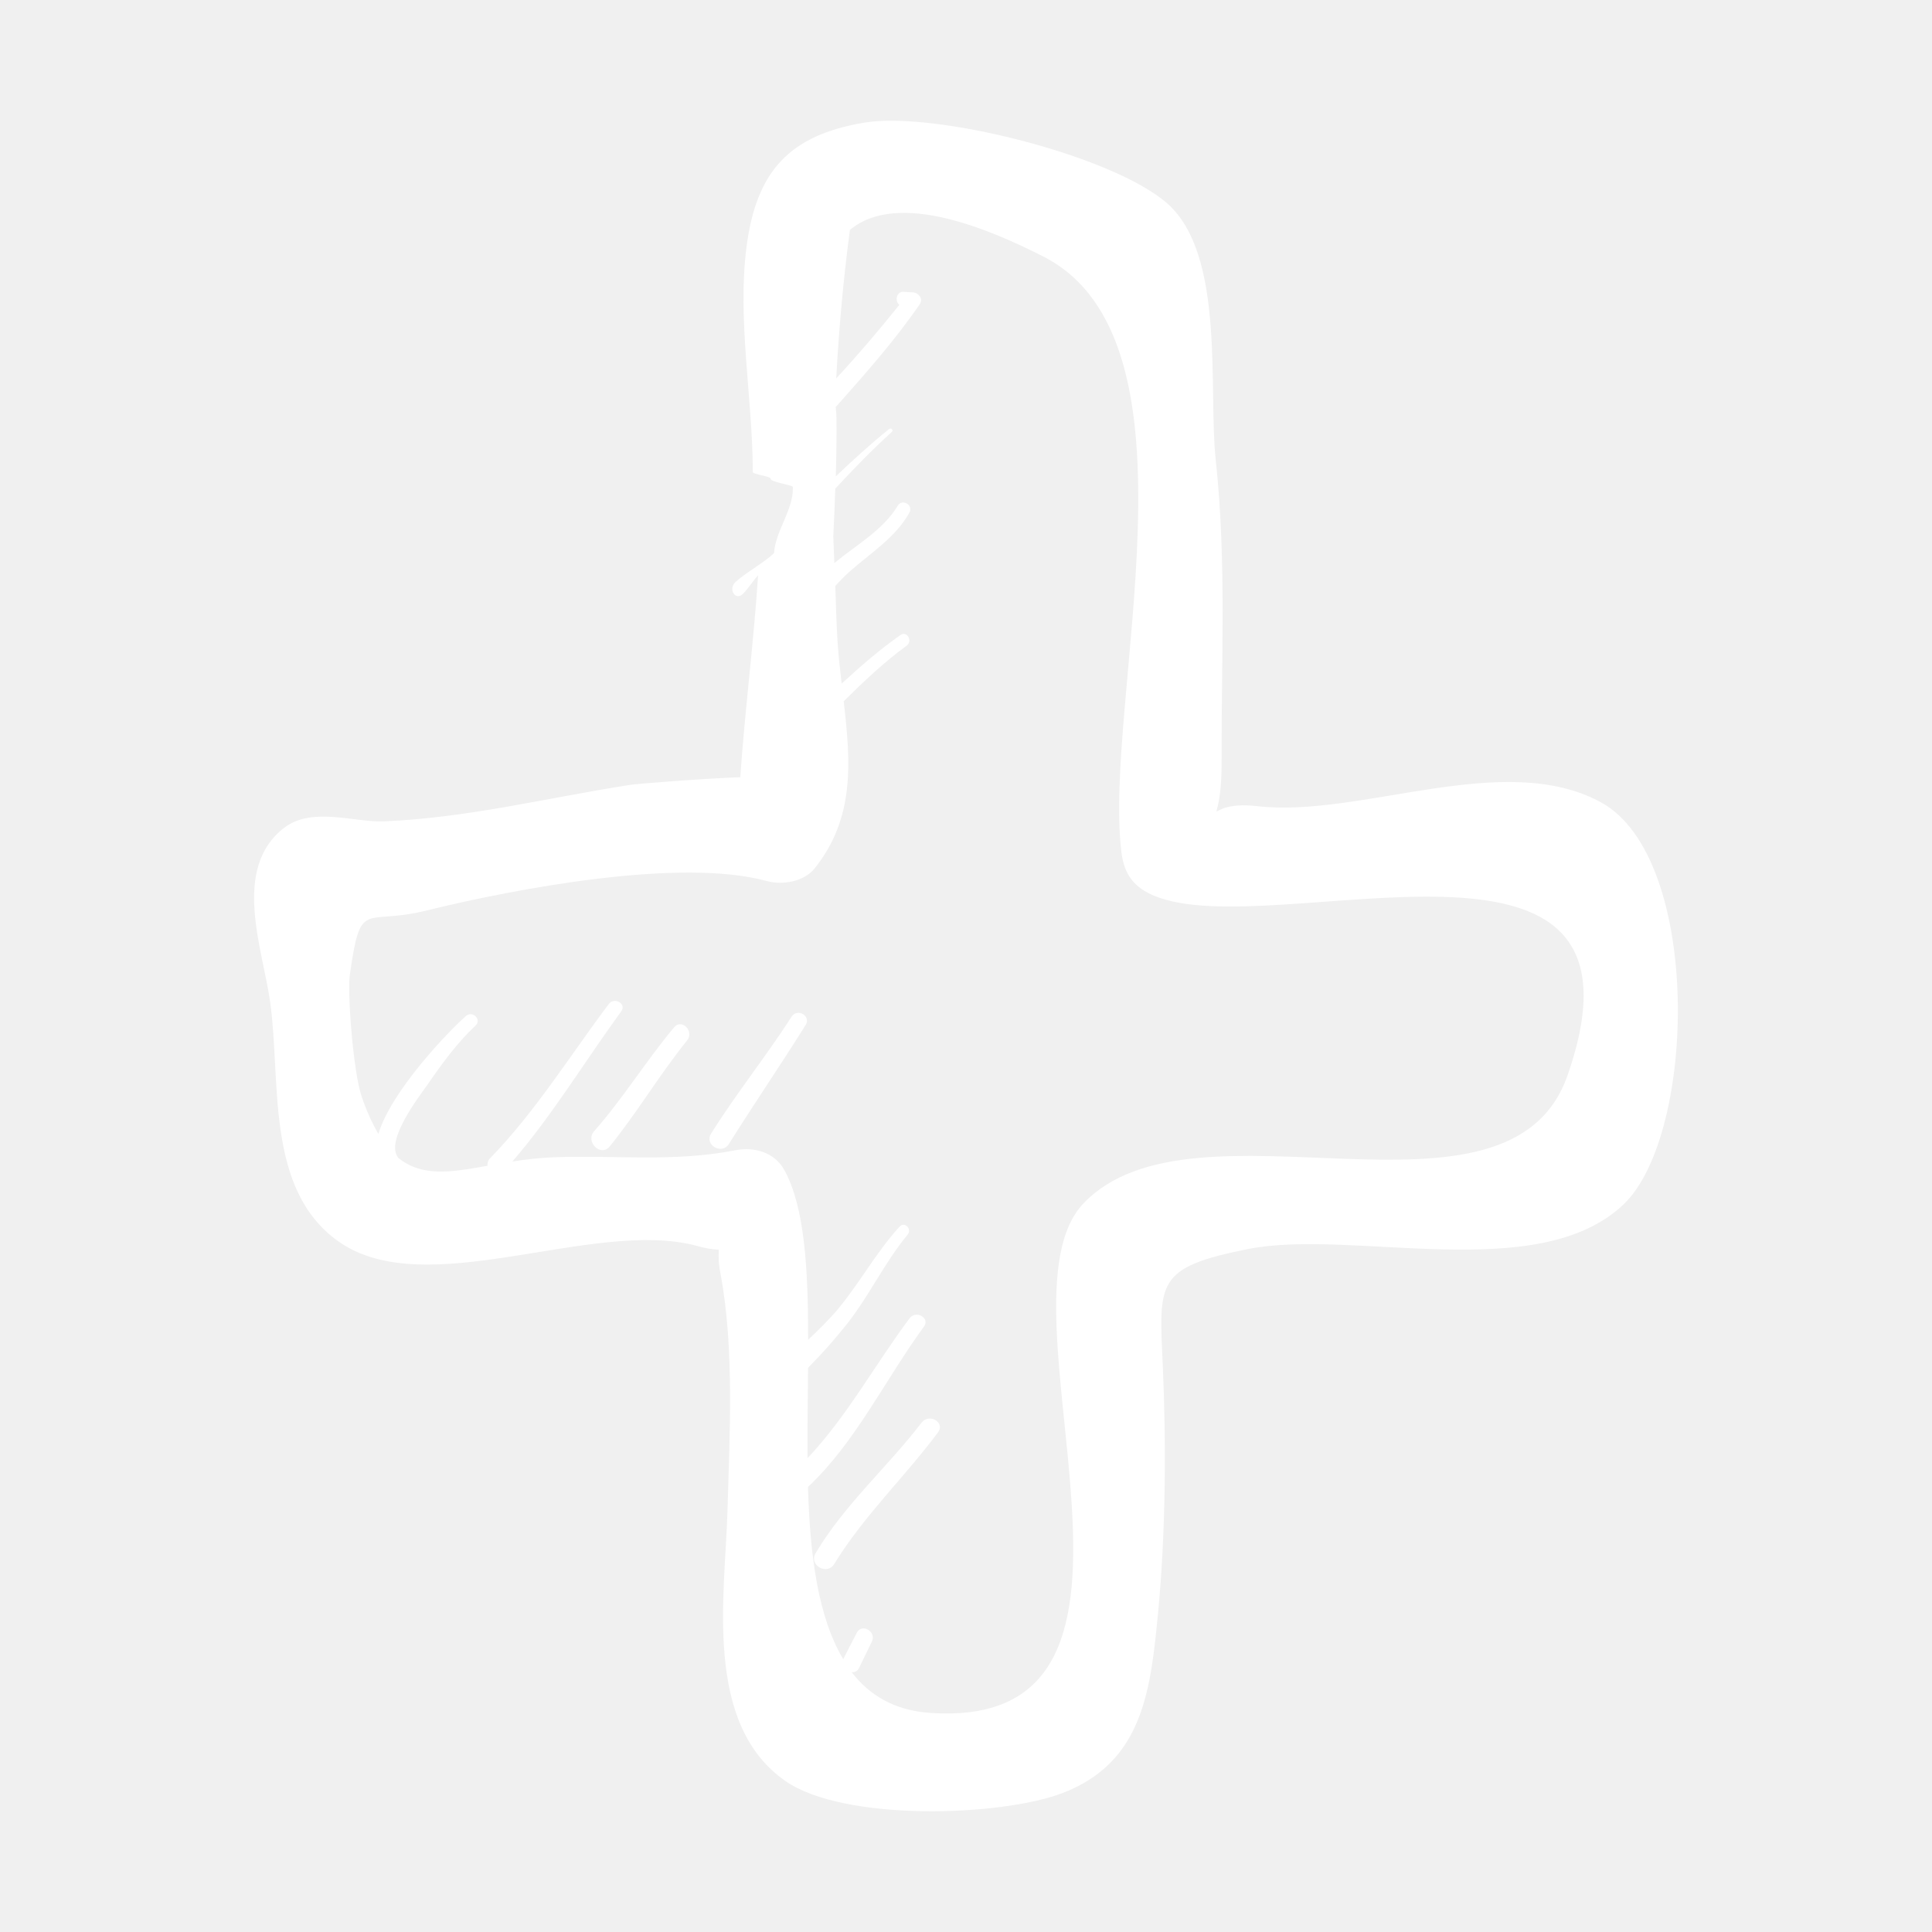
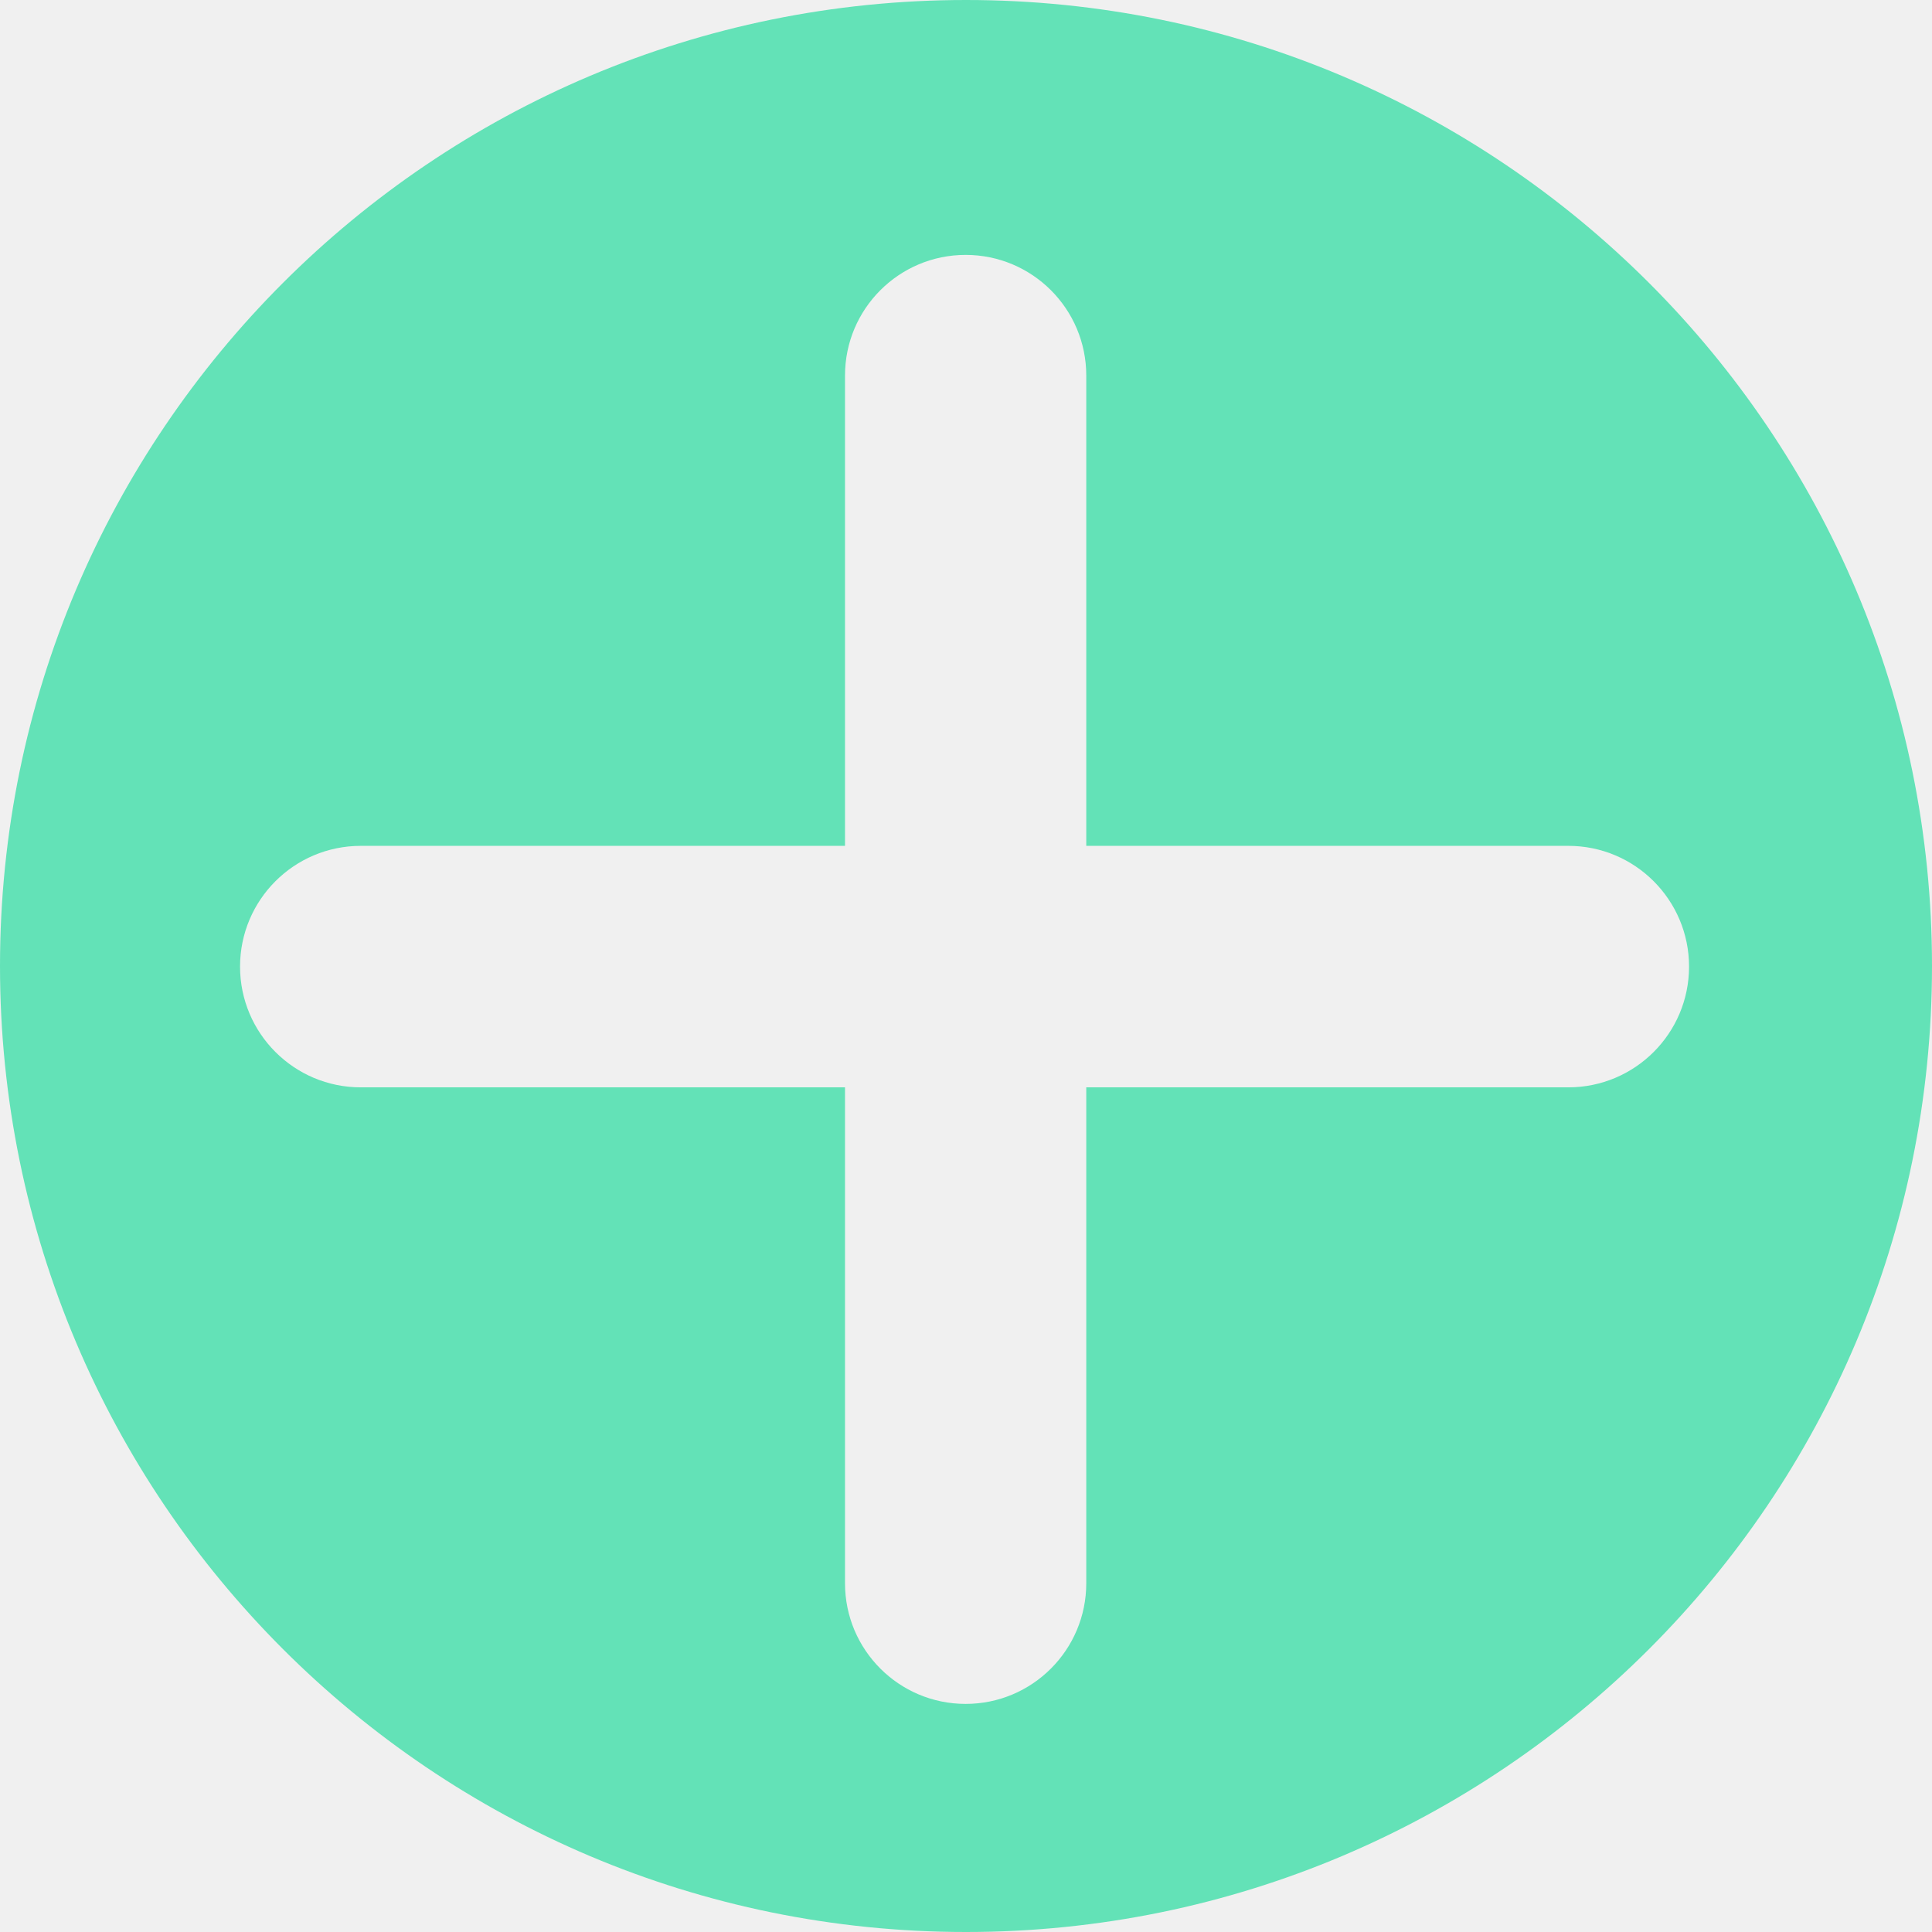
- <svg xmlns="http://www.w3.org/2000/svg" t="1685608134224" class="icon" viewBox="0 0 1024 1024" version="1.1" p-id="3472" width="200" height="200">
-   <path d="M848.58 425.27c-51.35-28.13-127.5 8.37-182.32 2-32.11-3.74-18.61 19.11-18.78-23.83-0.21-53.69 2.66-106.2-3.13-159.86-4-36.89 5.17-108-25.31-135.42C590.63 82.6 495.49 58.74 458.09 65c-39.69 6.66-57.19 25.66-62.41 65.76-5 38.45 3.21 80 3.33 119.41-0.4 1.17 9.73 2.31 9.45 3.55-0.4 1.79 11.75 3.28 11.75 4.41v1.15c0 11.26-9.34 22.54-9.93 33.84-5.28 5.16-15 10.33-20.41 15.33-4.16 3.84 0 10.31 4 6.22 3.08-3.18 4.92-6.49 7.94-9.73-2.34 35.67-7 71.43-9.44 107-18.95 0.64-54.68 3.47-58.58 4.08-43.66 6.82-85.86 17.46-130.36 19.32-15.59 0.65-38.07-8-52.89 3.48-27.95 21.6-11.27 64.16-7.34 92.34 5.83 41.79-2.81 99 36 126.69 46.61 33.2 135-12.47 190.4 2.55a52.26 52.26 0 0 0 11.41 2 44.79 44.79 0 0 0 0.9 12.87c7.41 39.61 4.78 85.44 3.67 125.51-1.23 44.36-13 112.88 30.77 143.24 31.14 21.58 113.92 18.78 146.49 6.45 43.08-16.3 47.06-54.8 51-96.09 4-41.74 4.32-88.85 2.46-130.67-2-44.22-3.91-51.93 45.25-61.7 55.19-11 153.85 19.42 199-23.69 38.77-37.01 41.67-183.66-11.97-213.05zM830.81 570c-31.08 89-198 6.24-256.58 67.87C523 691.87 636 918 492.74 907.85c-18.69-1.32-31.87-9.31-41.4-21.59a3.71 3.71 0 0 0 3.94-2.15l6.81-14c2.6-5.33-5.27-10-8-4.69L447 879.25c-0.05 0.1 0 0.18 0 0.27-13.46-22.36-17.75-55.42-18.74-91.4 25.41-23.93 41-57.1 61.47-85 3.36-4.59-4.26-8.92-7.6-4.44-18.38 24.58-33.13 51.95-54.13 74.18-0.12-15.93 0.16-32.13 0.3-47.9a280.91 280.91 0 0 0 21.12-23.86c11.58-14.92 19.58-32.15 31.65-46.72 2.44-2.94-1.61-7.17-4.26-4.26-12.68 13.88-21.47 30.52-33.58 44.82a211 211 0 0 1-14.89 15.13c0-37-1.73-70.17-12.63-89.95-5.15-9.34-15.94-12.42-25.77-10.49-32.79 6.44-63.1 2.55-96.66 3.75a180.52 180.52 0 0 0-21.72 2.27C293 590.76 310 562.46 329.29 536c2.93-4-3.7-7.74-6.61-3.86-20.69 27.51-38.8 56.94-62.89 81.73a4.65 4.65 0 0 0-1.35 4c-19.21 3.47-34.65 6.09-47.33-4.16-7.3-9 10.93-32.29 15.75-39.24 7.46-10.77 15.57-21.93 25.2-30.92 3.4-3.17-1.63-8.09-5.07-5.07-9.12 8-39.55 39.6-46.45 62.52a107.55 107.55 0 0 1-8.93-20.09c-4.34-12.74-7.58-54.39-6.2-64.12 5.81-41 7.25-26 40.11-34.07 48.24-11.9 135.45-28.25 181-15.73 8.15 2.24 19.61 0.33 25.21-6.66 21.56-26.91 19.14-56.73 15.44-88.63 10.54-10.46 21.32-20.66 33.39-29.5 3.33-2.44 0.18-8.06-3.29-5.63-11.08 7.77-21.24 16.64-31.19 25.75-0.87-7.54-1.71-15.15-2.2-22.89-0.6-9.62-0.79-19.27-1.16-28.91 2.37-2.43 4.65-4.93 7.19-7.21C461 293.37 474.69 285 482 271.68c2.23-4-3.81-7.58-6.19-3.62-7.82 13-22 20.76-33.58 30.36-0.14-4.73-0.47-9.45-0.57-14.17 0.44-8.45 0.77-16.87 1.06-25.27 9.64-10.36 19.45-20.56 30-30.08 1-0.93-0.46-2.34-1.5-1.5-9.81 7.91-19.09 16.4-28.22 25.05 0.3-10.34 0.44-20.62 0.35-30.79 0-1.69-0.18-3.76-0.41-6 0.37-0.4 0.8-0.79 1.16-1.2 15.08-17 30.56-34.51 43.44-53.29 1.89-2.75-0.68-6-3.55-6.19l-5.07-0.33c-3.77-0.25-4.85 5-2.23 6.9-10.69 13.33-21.84 26.45-33.47 39 1.42-26.3 3.78-52.54 7.24-78.68 25.68-21.46 75.3 0.23 102.52 14.09 88.21 44.92 31.48 235.68 41.4 315.76 1.47 11.87 6.71 18.67 17.64 23.17C675.43 501 883.8 418.36 830.81 570z" fill="#fff" p-id="3473" />
-   <path d="M357.29 544.51c-14.89 17.75-27 37.62-42.35 55-5 5.62 3.54 13.9 8.18 8.18 14.65-18.05 26.45-38.19 41.08-56.25 3.91-4.84-2.83-11.79-6.91-6.93zM419.59 538.83c-13.59 21.12-29.36 40.72-42.7 62-3.74 6 5.7 11.46 9.43 5.51 13.31-21.22 27.45-41.92 40.73-63.15 2.95-4.73-4.46-9.02-7.46-4.36zM488.48 754c-18.08 23.61-40.91 43.47-56.18 69.2-3.76 6.33 6 12 9.85 5.76 15.58-25.48 37.32-46 55.06-69.85 3.9-5.27-4.84-10.2-8.73-5.11z" fill="#fff" p-id="3474" />
+ <svg xmlns="http://www.w3.org/2000/svg" t="1691139325786" class="icon" viewBox="0 0 1024 1024" version="1.1" p-id="1470" width="200" height="200">
+   <path d="M447.872 448.32h-256.64a64 64 0 1 0 0 128h256.64v262.848a63.936 63.936 0 0 0 127.872 0V576.32h255.488a64 64 0 1 0 0-128H575.744V199.04a63.936 63.936 0 0 0-127.872 0v249.28zM512 0a512 512 0 1 1-512 512 512 512 0 0 1 512-512z" fill="#63e2b7" p-id="1471">
+ 	</path>
</svg>
